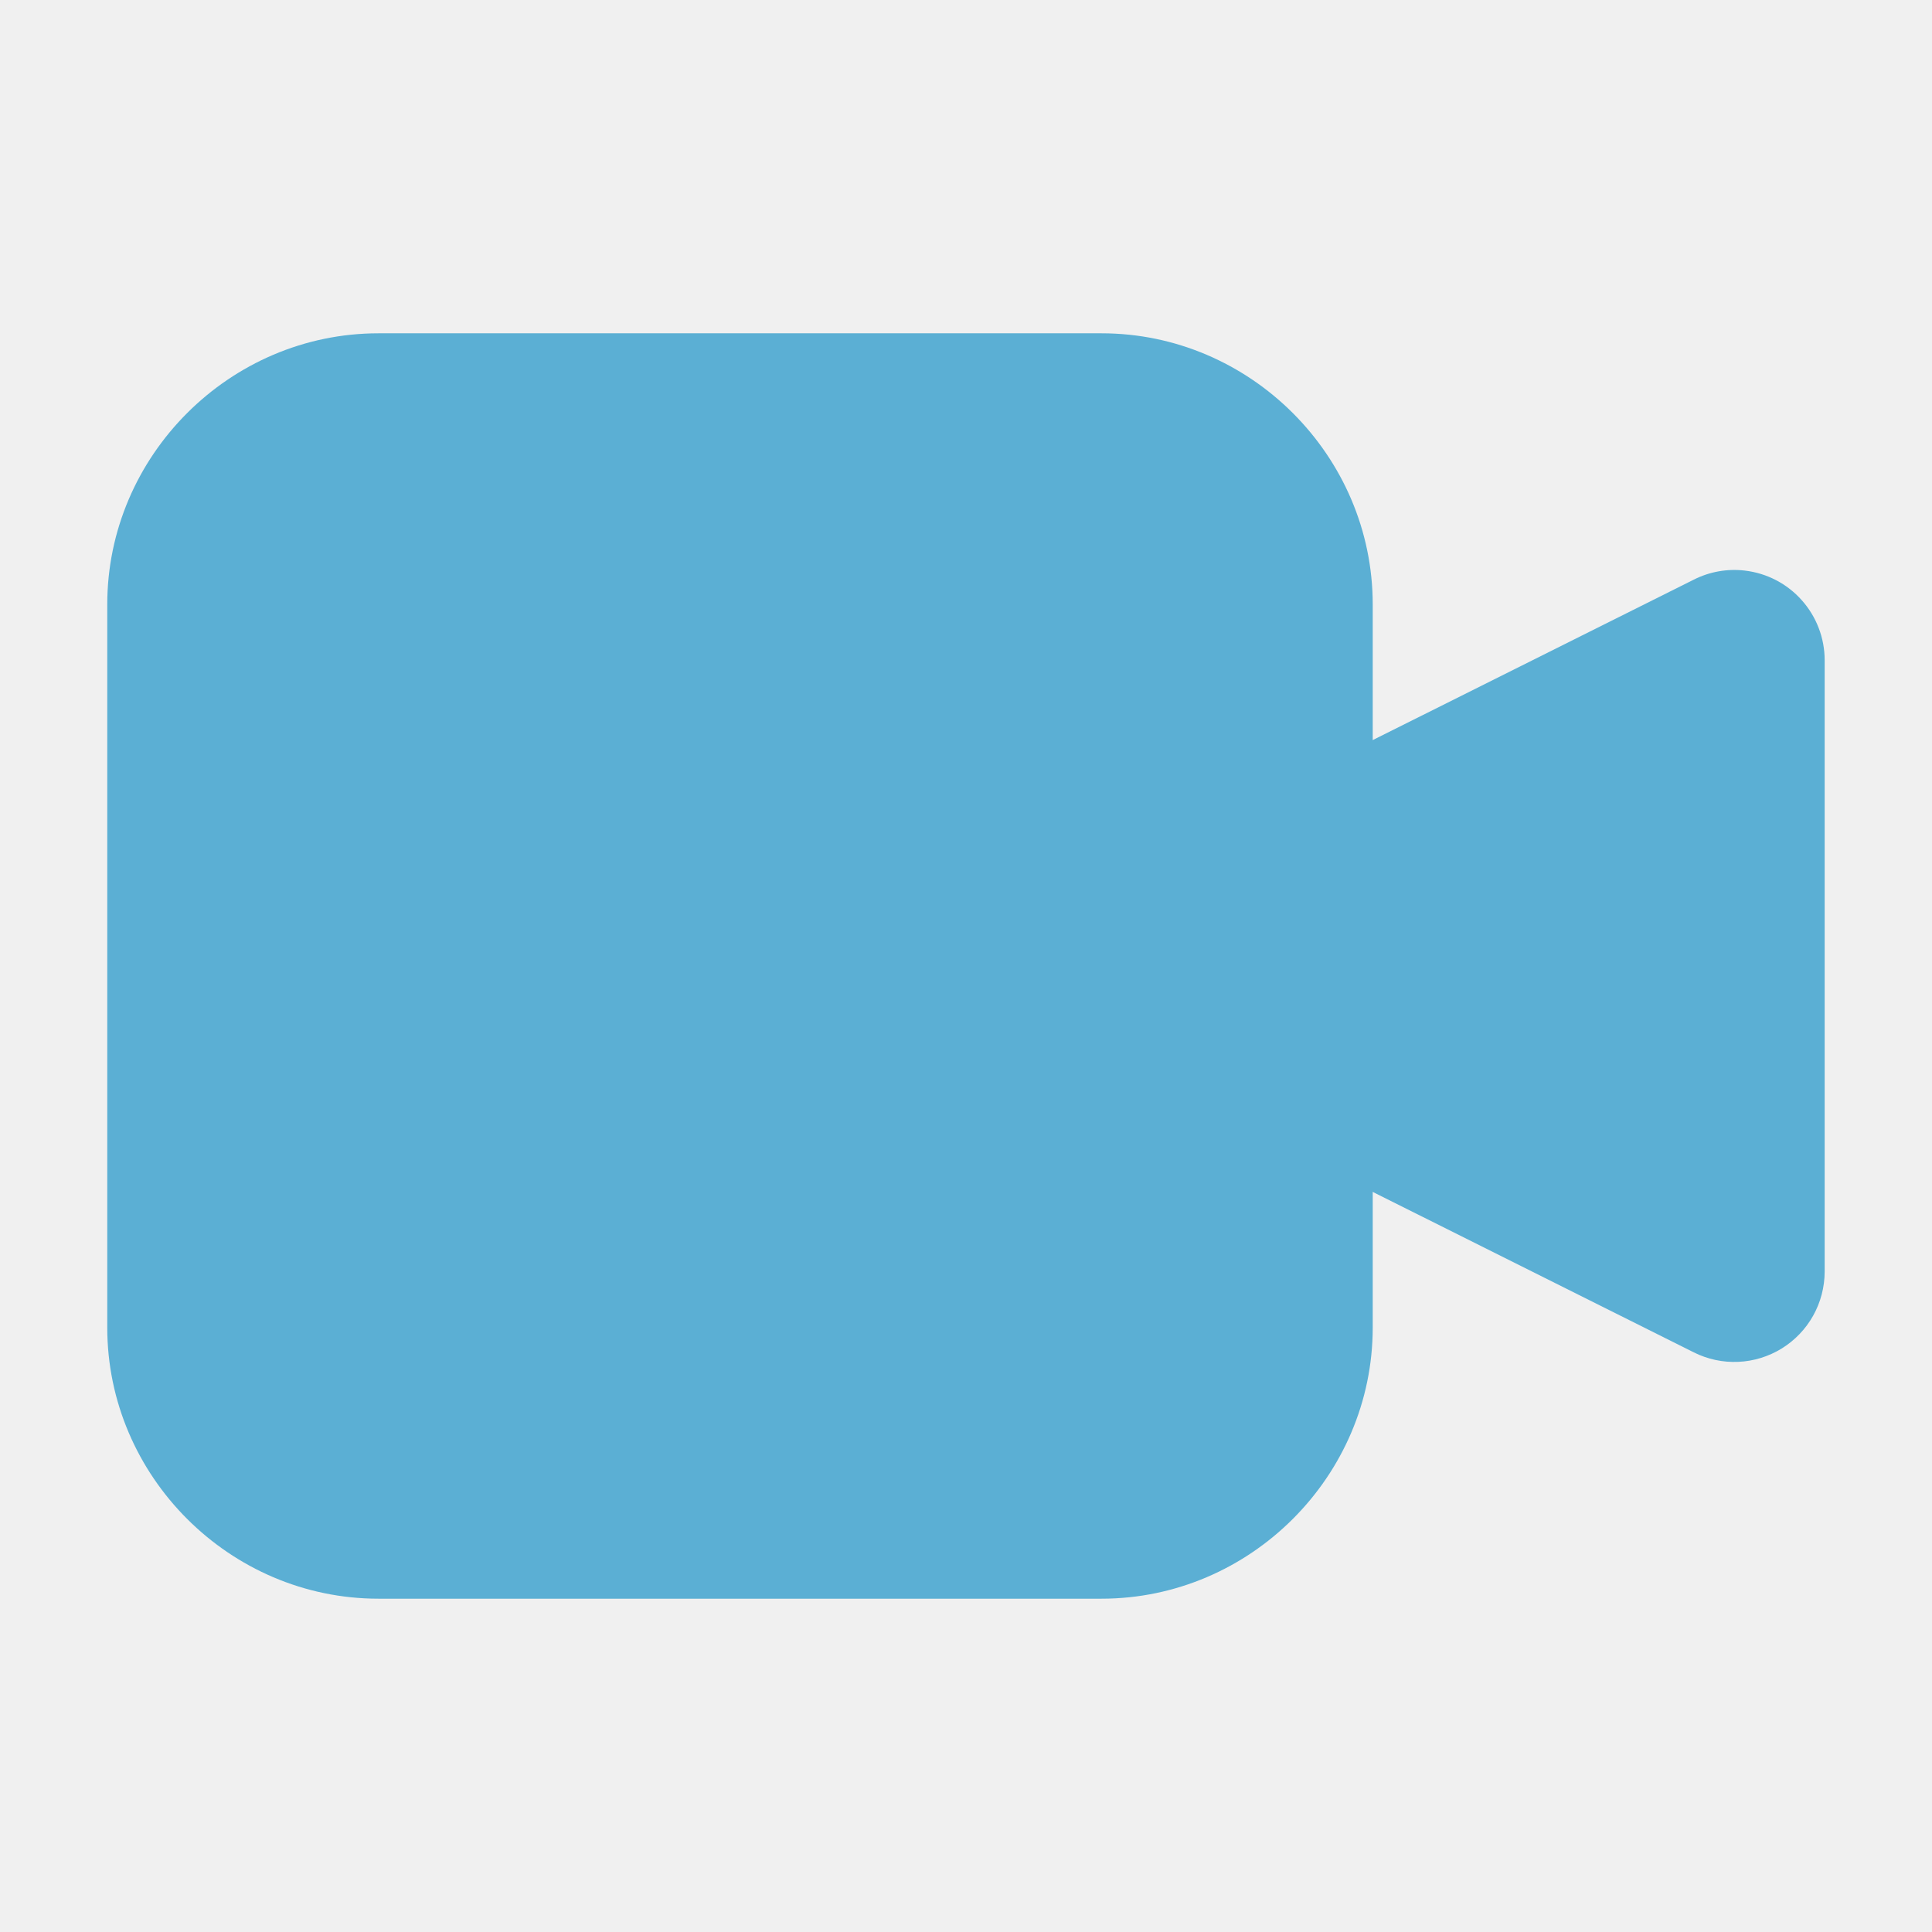
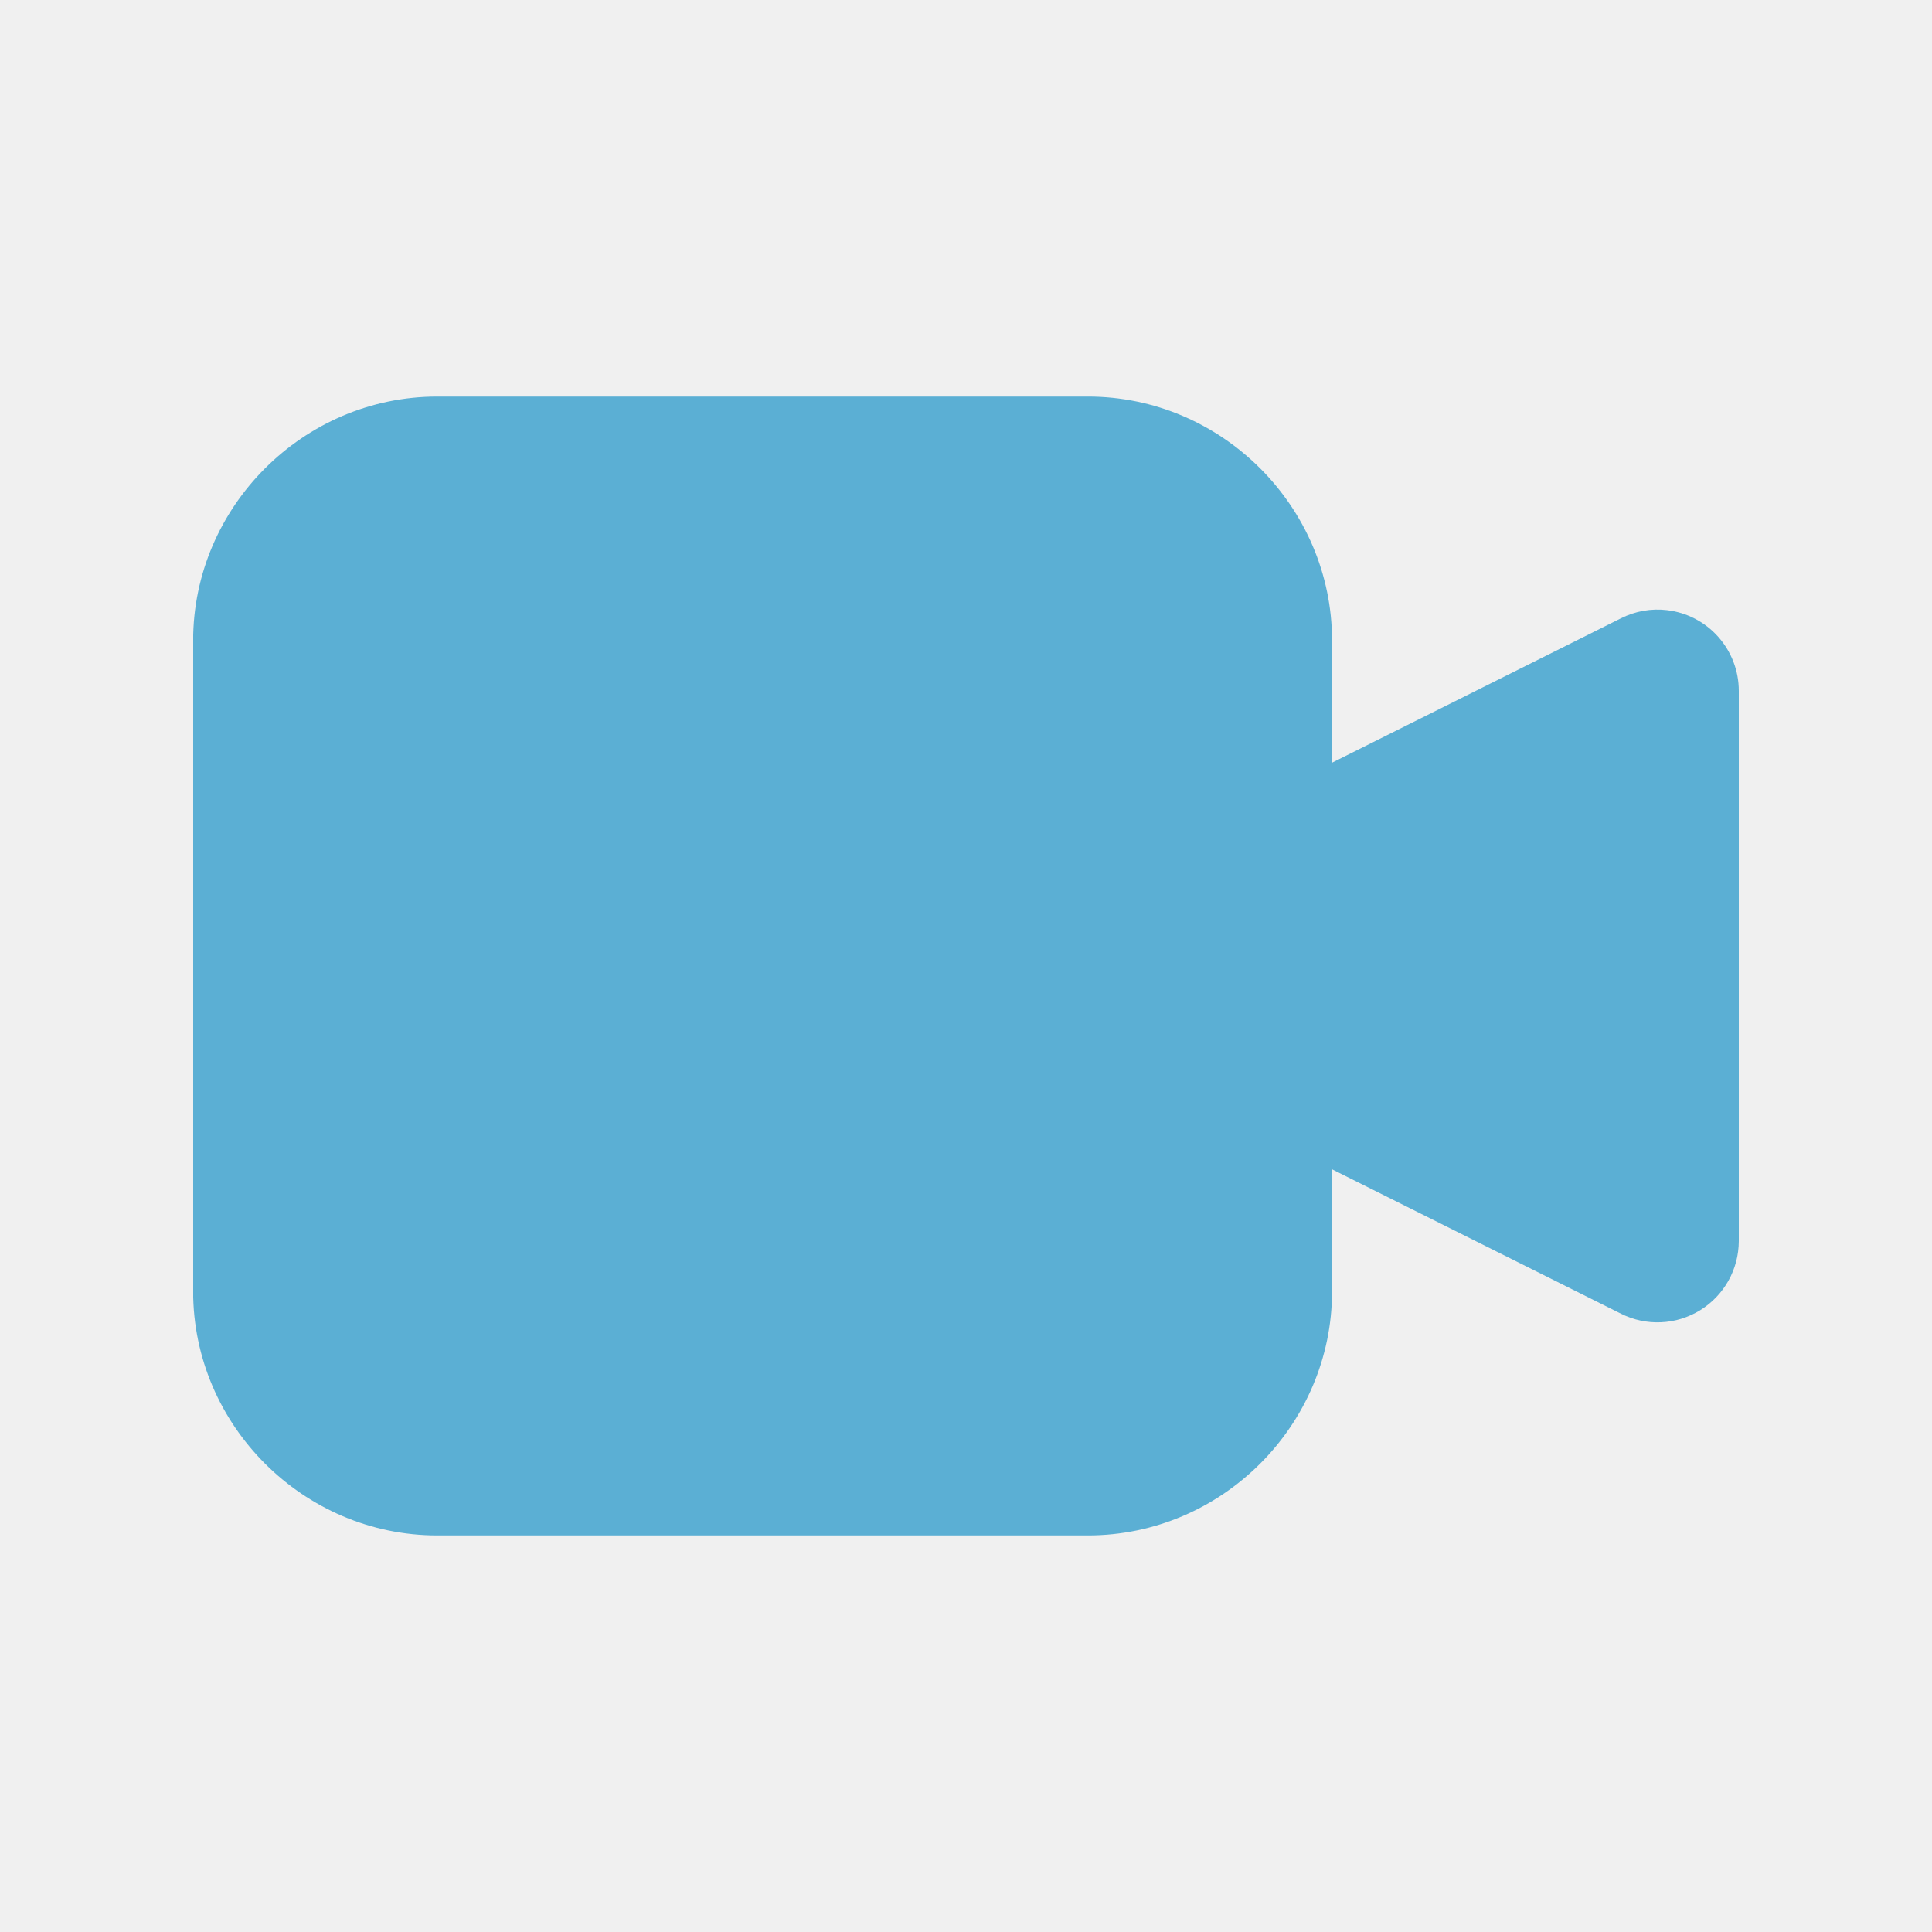
- <svg xmlns="http://www.w3.org/2000/svg" width="27" height="27" viewBox="0 0 27 27" fill="none">
+ <svg xmlns="http://www.w3.org/2000/svg" width="30" height="30" viewBox="0 0 30 30" fill="none">
  <g clip-path="url(#clip0_154_331)">
-     <path d="M24.384 7.974C24.14 7.945 23.892 7.989 23.672 8.1L17.921 10.974V16.026L23.672 18.9C23.864 18.996 24.078 19.042 24.293 19.032C24.508 19.023 24.716 18.958 24.899 18.846C25.082 18.733 25.234 18.575 25.339 18.387C25.444 18.2 25.499 17.988 25.5 17.773V9.227C25.5 8.917 25.386 8.619 25.18 8.388C24.975 8.157 24.692 8.01 24.384 7.974Z" fill="#5BAFD4" />
-     <path d="M5.289 4.658C3.211 4.658 1.499 6.369 1.499 8.447V18.553C1.499 20.631 3.211 22.342 5.289 22.342H15.394C17.472 22.342 19.184 20.631 19.184 18.553V8.447C19.184 6.369 17.472 4.658 15.394 4.658H5.289Z" fill="#5BAFD4" />
+     <path d="M25.884 9.474C25.64 9.445 25.392 9.489 25.172 9.6L19.421 12.474V17.526L25.172 20.4C25.364 20.496 25.578 20.542 25.793 20.532C26.008 20.523 26.216 20.458 26.399 20.346C26.582 20.233 26.734 20.075 26.839 19.887C26.944 19.7 26.999 19.488 27 19.273V10.727C27 10.418 26.886 10.119 26.68 9.888C26.475 9.657 26.192 9.51 25.884 9.474Z" fill="#5BAFD4" />
+     <path d="M6.789 6.158C4.711 6.158 2.999 7.869 2.999 9.947V20.053C2.999 22.131 4.711 23.842 6.789 23.842H16.894C18.972 23.842 20.684 22.131 20.684 20.053V9.947C20.684 7.869 18.972 6.158 16.894 6.158H6.789Z" fill="#5BAFD4" />
  </g>
  <defs>
    <clipPath id="clip0_154_331">
-       <rect width="24" height="24" fill="white" transform="translate(1.5 1.5)" />
+       <rect width="24" height="24" fill="white" transform="translate(3 3)" />
    </clipPath>
  </defs>
</svg>
